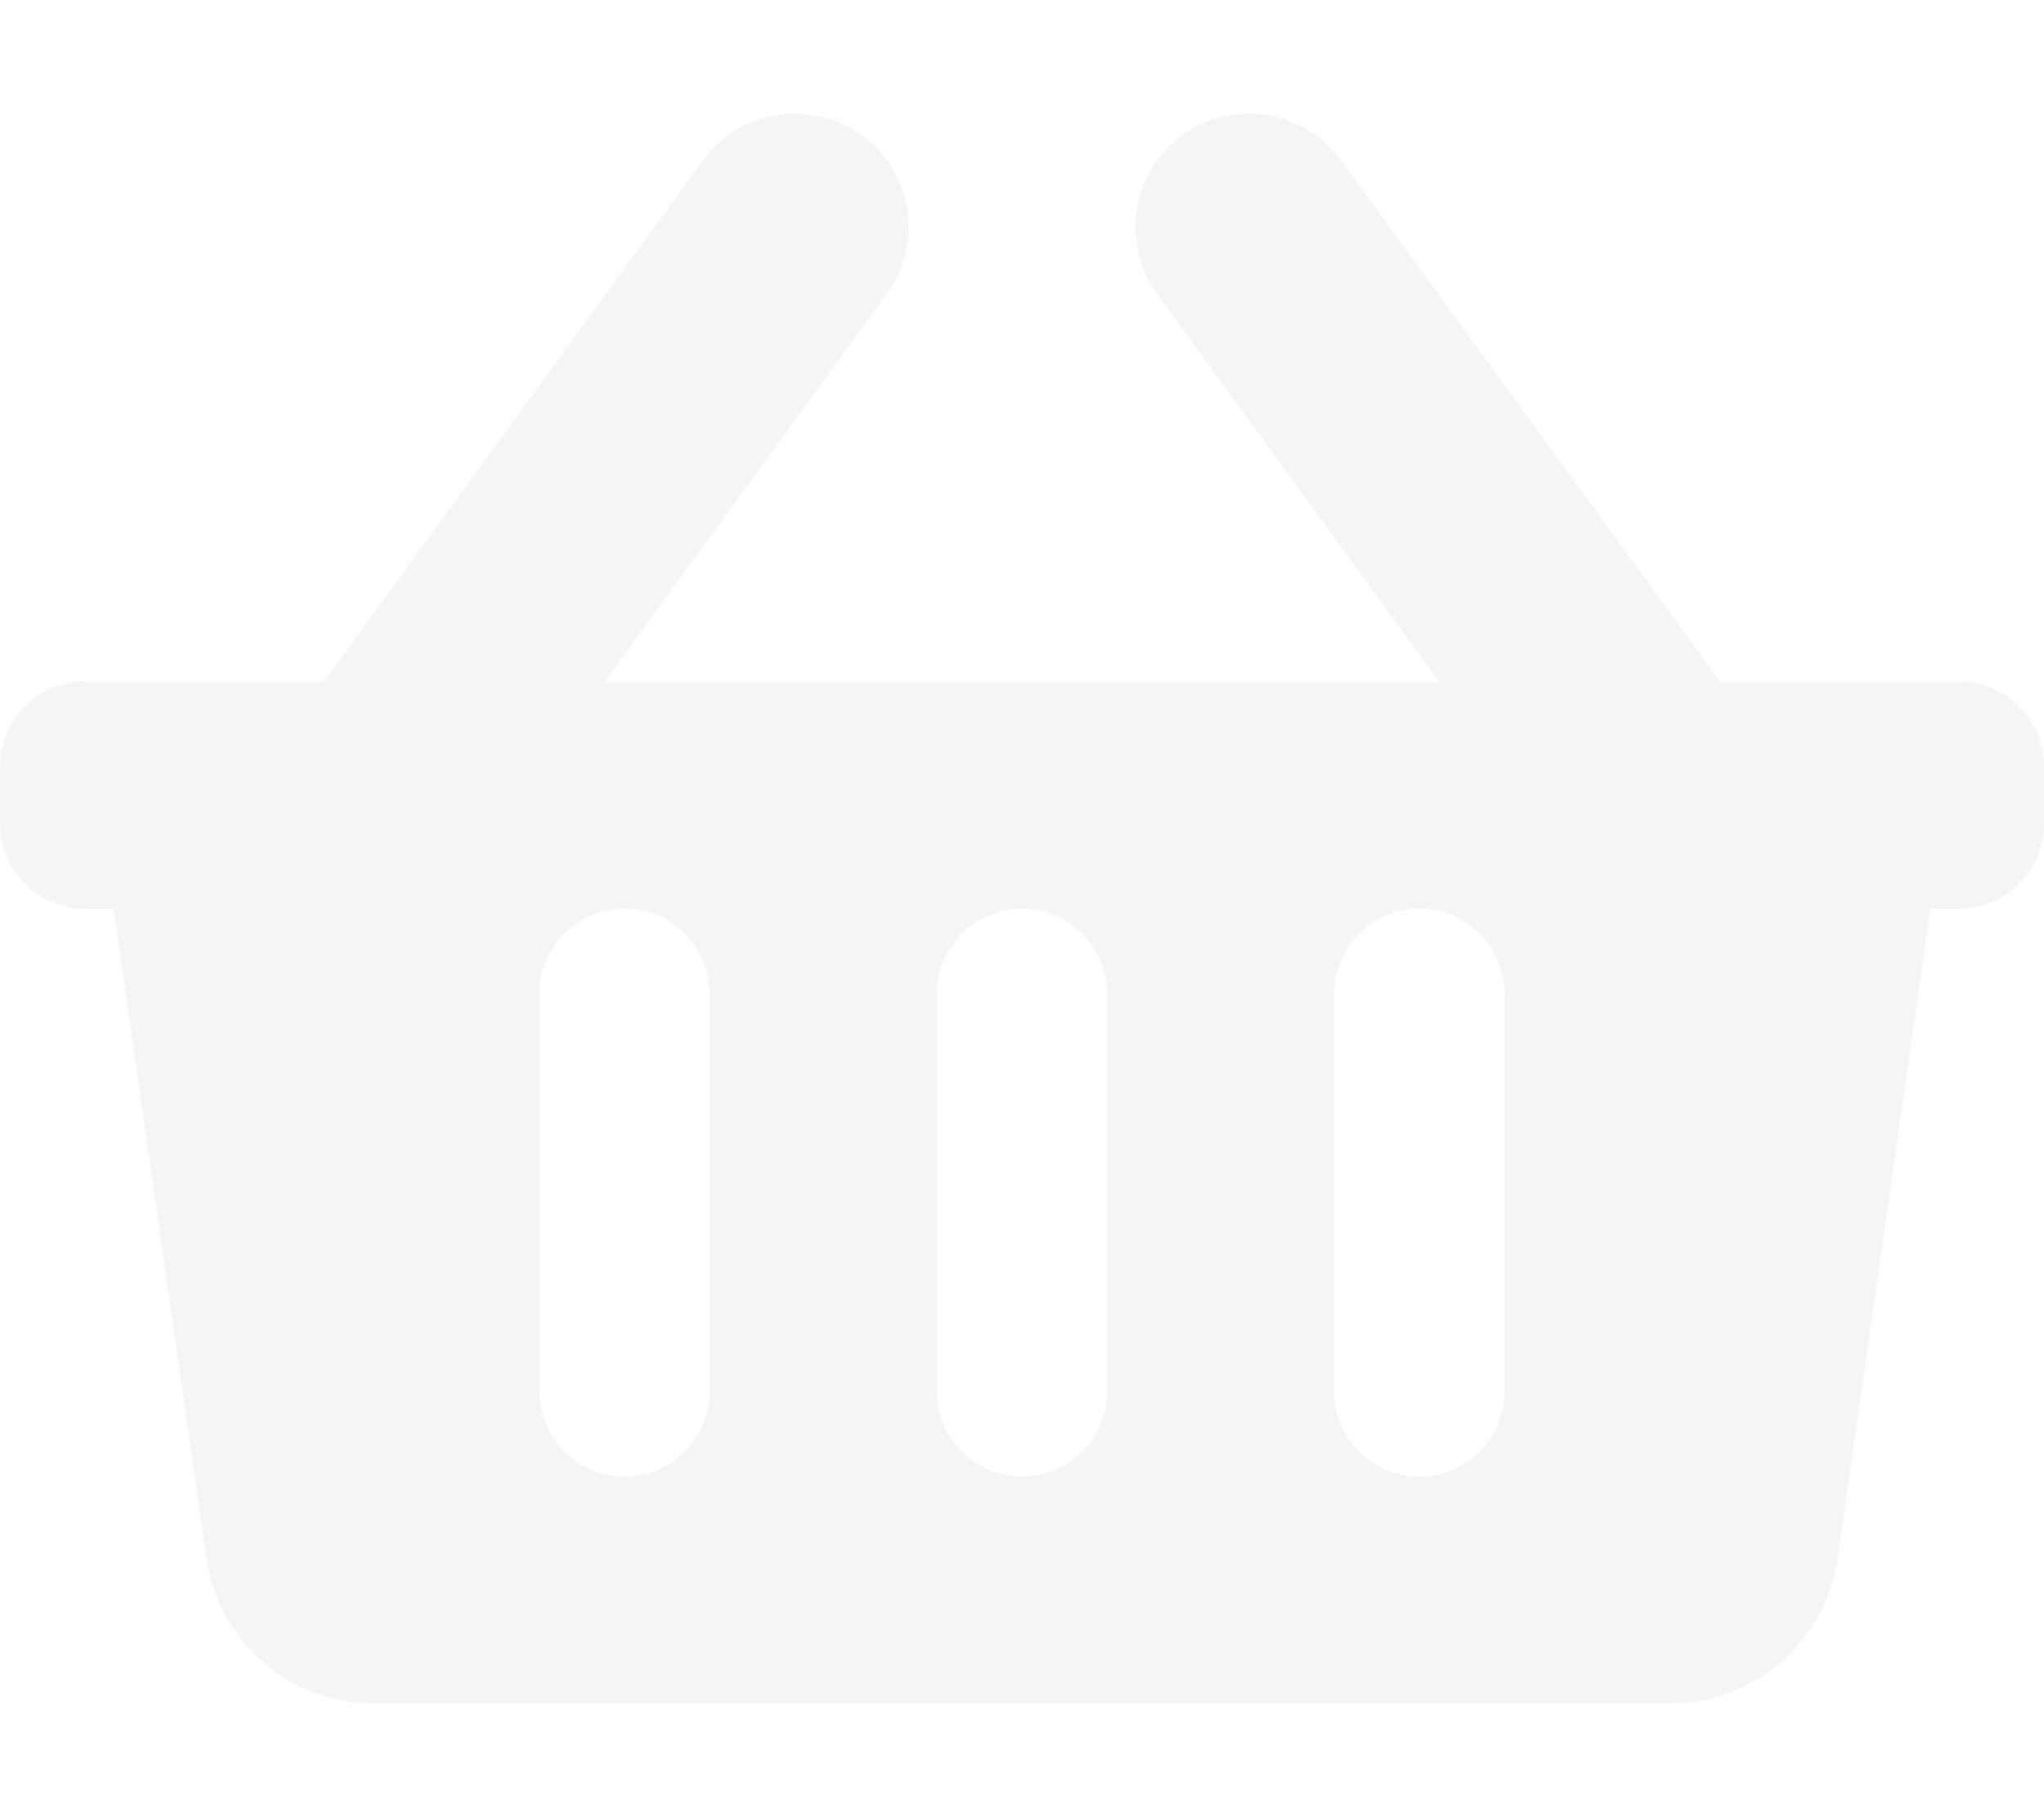
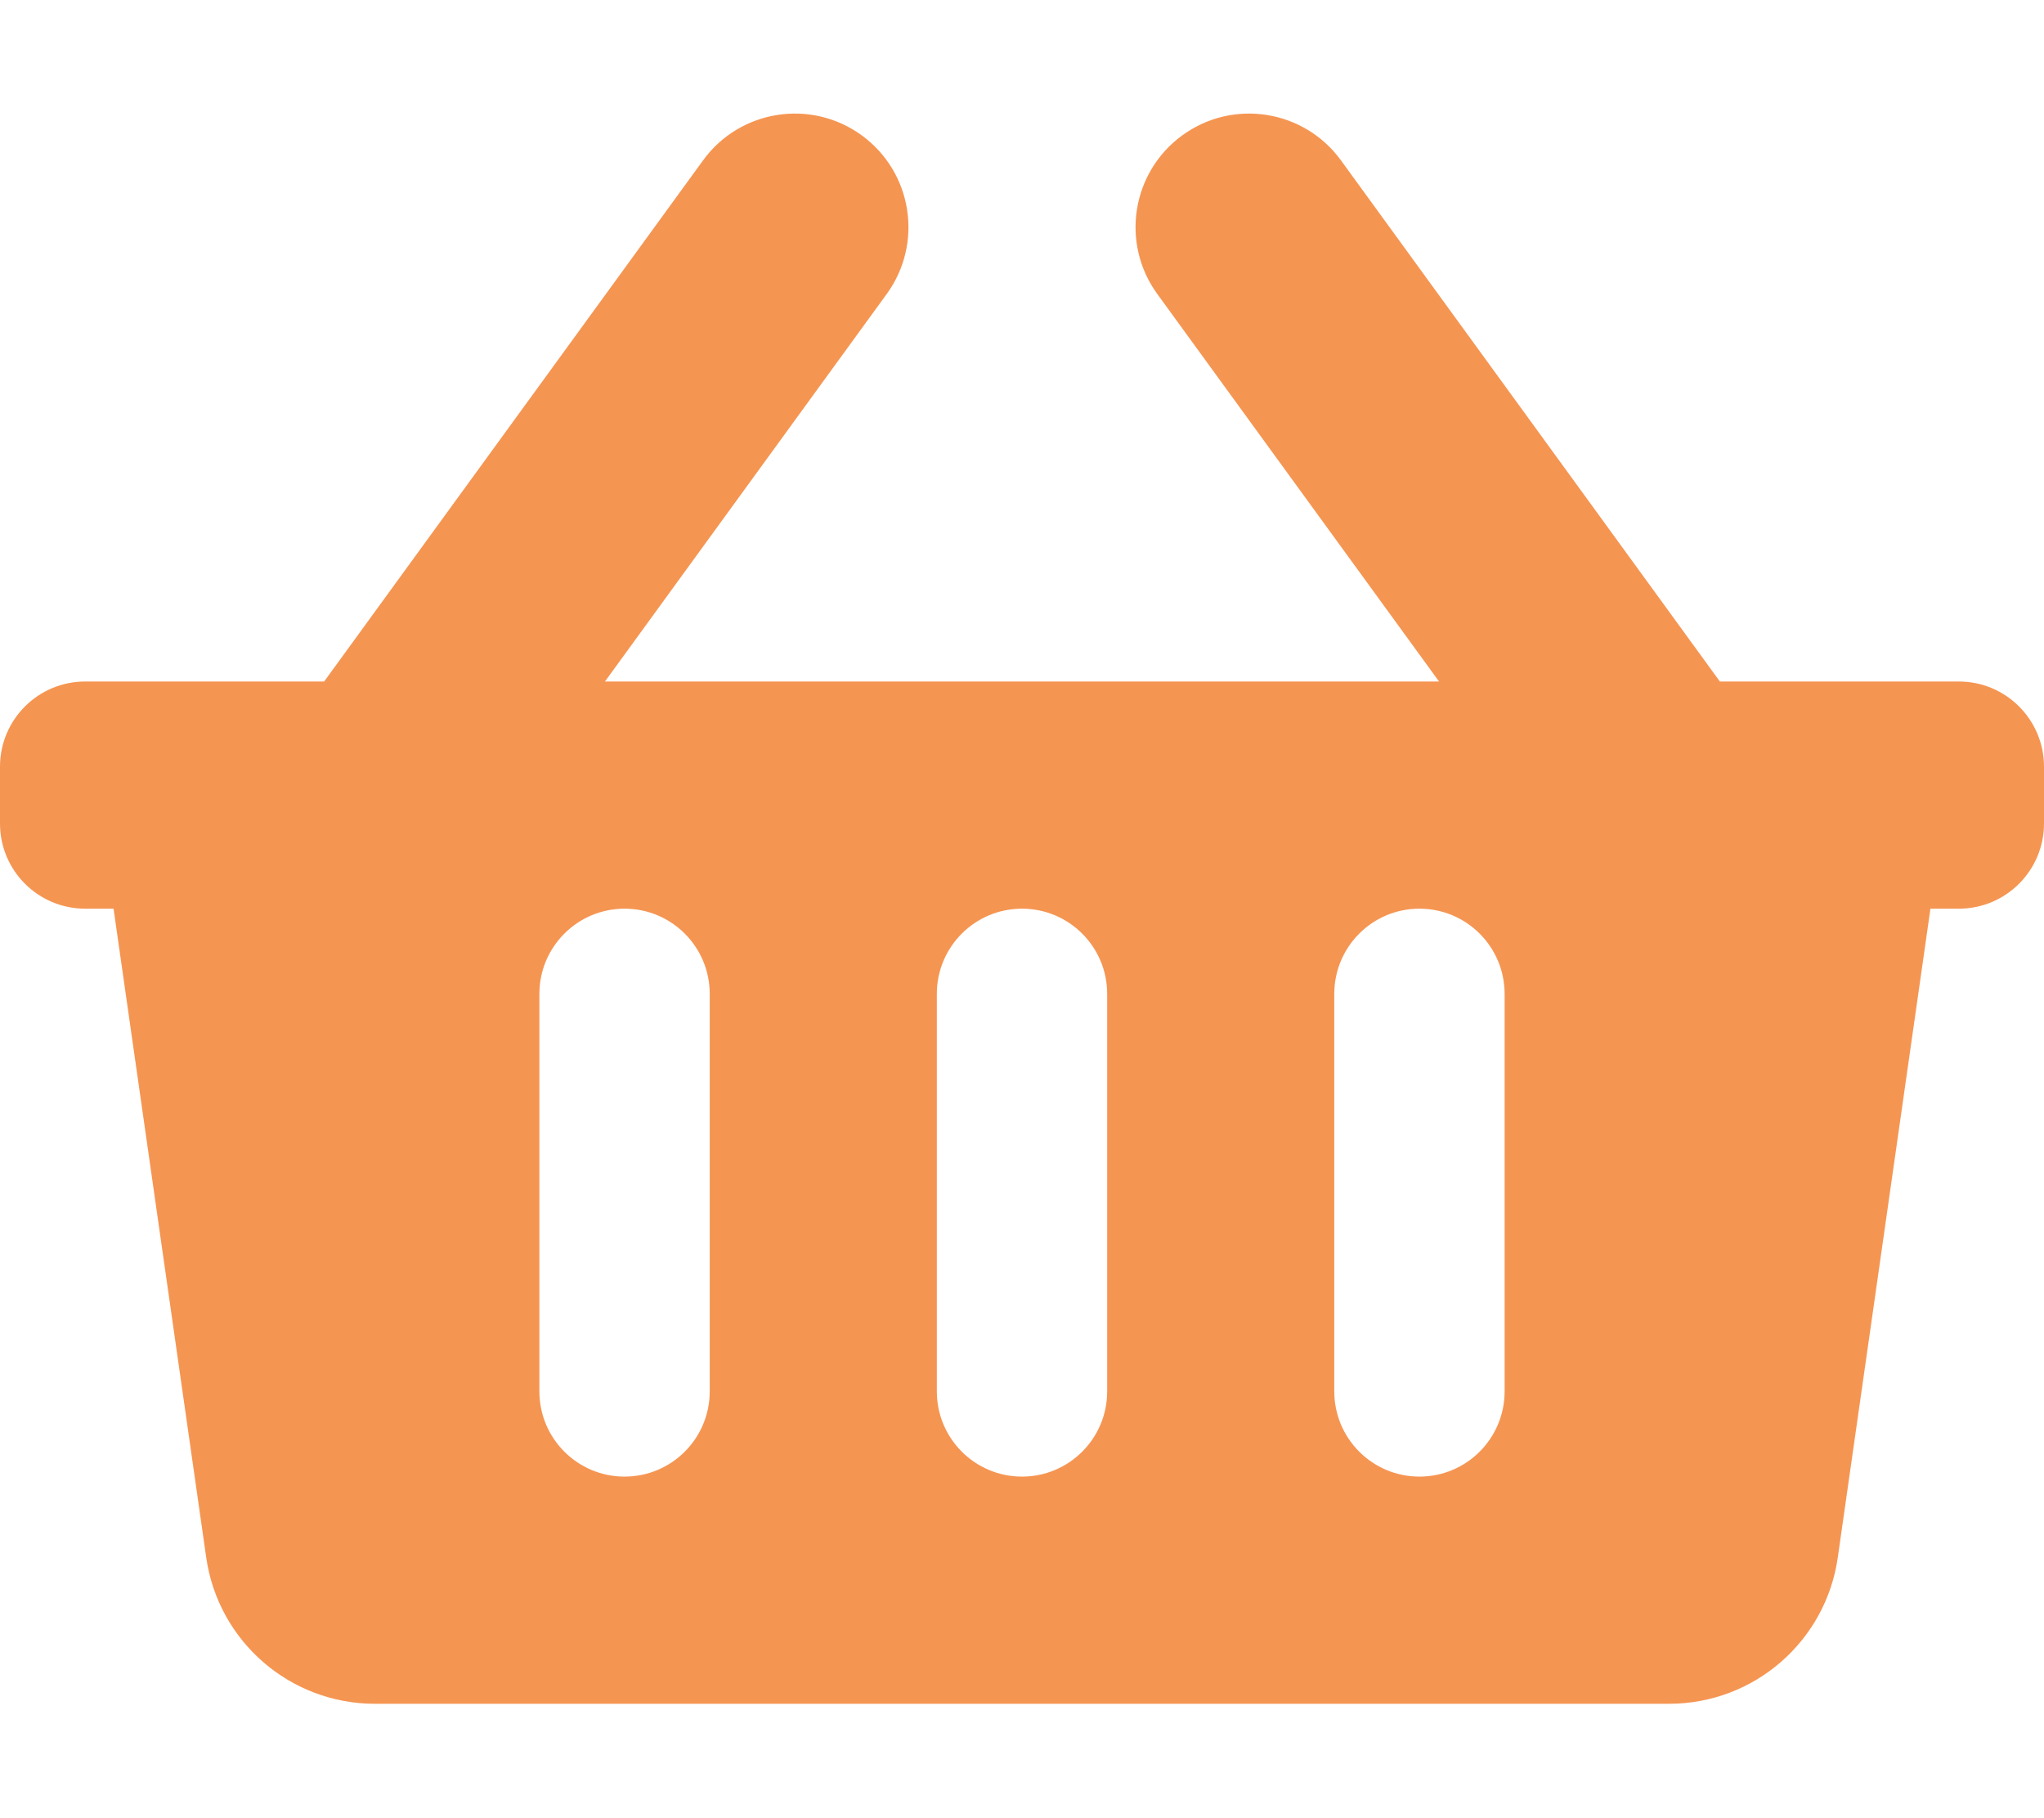
<svg xmlns="http://www.w3.org/2000/svg" aria-hidden="true" focusable="false" data-prefix="fas" data-icon="shopping-basket" class="svg-inline--fa fa-shopping-basket fa-w-18" role="img" viewBox="0 0 576 512">
-   <path fill="whitesmoke" d="M576 216v16c0 13.255-10.745 24-24 24h-8l-26.113 182.788C514.509 462.435 494.257 480 470.37 480H105.63c-23.887 0-44.139-17.565-47.518-41.212L32 256h-8c-13.255 0-24-10.745-24-24v-16c0-13.255 10.745-24 24-24h67.341l106.78-146.821c10.395-14.292 30.407-17.453 44.701-7.058 14.293 10.395 17.453 30.408 7.058 44.701L170.477 192h235.046L326.12 82.821c-10.395-14.292-7.234-34.306 7.059-44.701 14.291-10.395 34.306-7.235 44.701 7.058L484.659 192H552c13.255 0 24 10.745 24 24zM312 392V280c0-13.255-10.745-24-24-24s-24 10.745-24 24v112c0 13.255 10.745 24 24 24s24-10.745 24-24zm112 0V280c0-13.255-10.745-24-24-24s-24 10.745-24 24v112c0 13.255 10.745 24 24 24s24-10.745 24-24zm-224 0V280c0-13.255-10.745-24-24-24s-24 10.745-24 24v112c0 13.255 10.745 24 24 24s24-10.745 24-24z" />
+   <path fill="#F59552" d="M576 216v16c0 13.255-10.745 24-24 24h-8l-26.113 182.788C514.509 462.435 494.257 480 470.37 480H105.63c-23.887 0-44.139-17.565-47.518-41.212L32 256h-8c-13.255 0-24-10.745-24-24v-16c0-13.255 10.745-24 24-24h67.341l106.78-146.821c10.395-14.292 30.407-17.453 44.701-7.058 14.293 10.395 17.453 30.408 7.058 44.701L170.477 192h235.046L326.12 82.821c-10.395-14.292-7.234-34.306 7.059-44.701 14.291-10.395 34.306-7.235 44.701 7.058L484.659 192H552c13.255 0 24 10.745 24 24zM312 392V280c0-13.255-10.745-24-24-24s-24 10.745-24 24v112c0 13.255 10.745 24 24 24s24-10.745 24-24zm112 0V280c0-13.255-10.745-24-24-24s-24 10.745-24 24v112c0 13.255 10.745 24 24 24s24-10.745 24-24zm-224 0V280c0-13.255-10.745-24-24-24s-24 10.745-24 24v112c0 13.255 10.745 24 24 24s24-10.745 24-24z" />
</svg>
